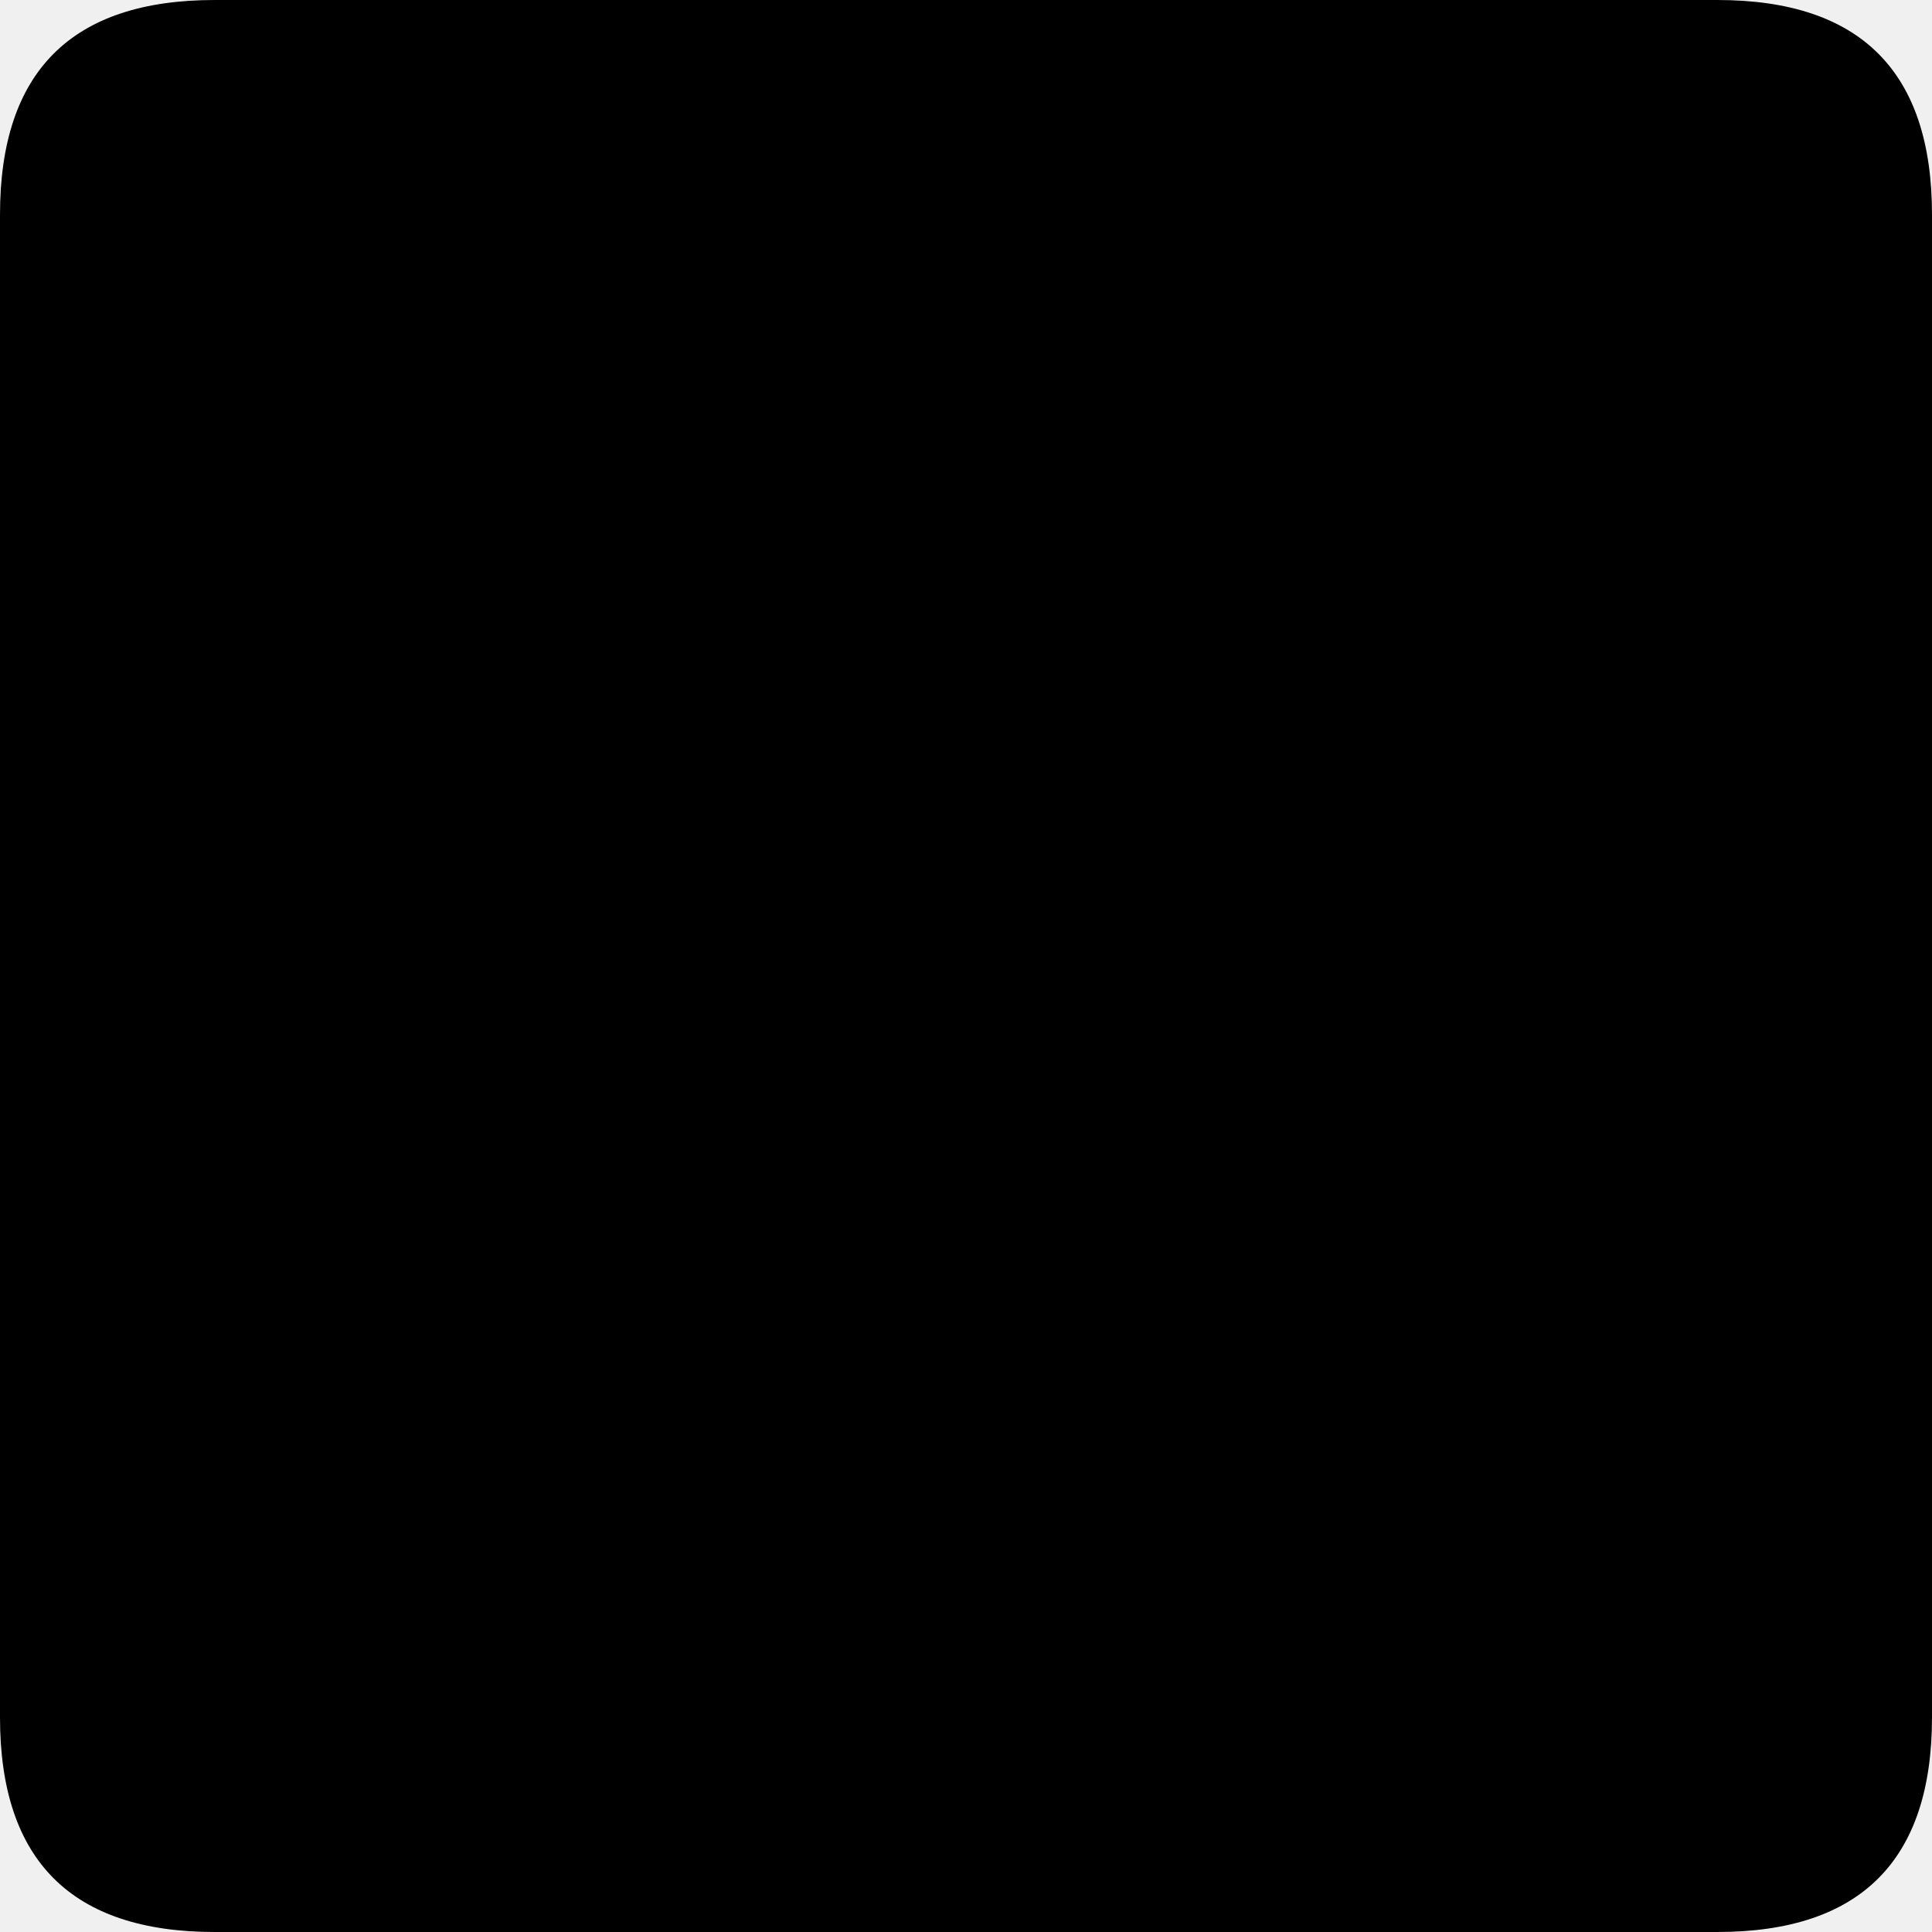
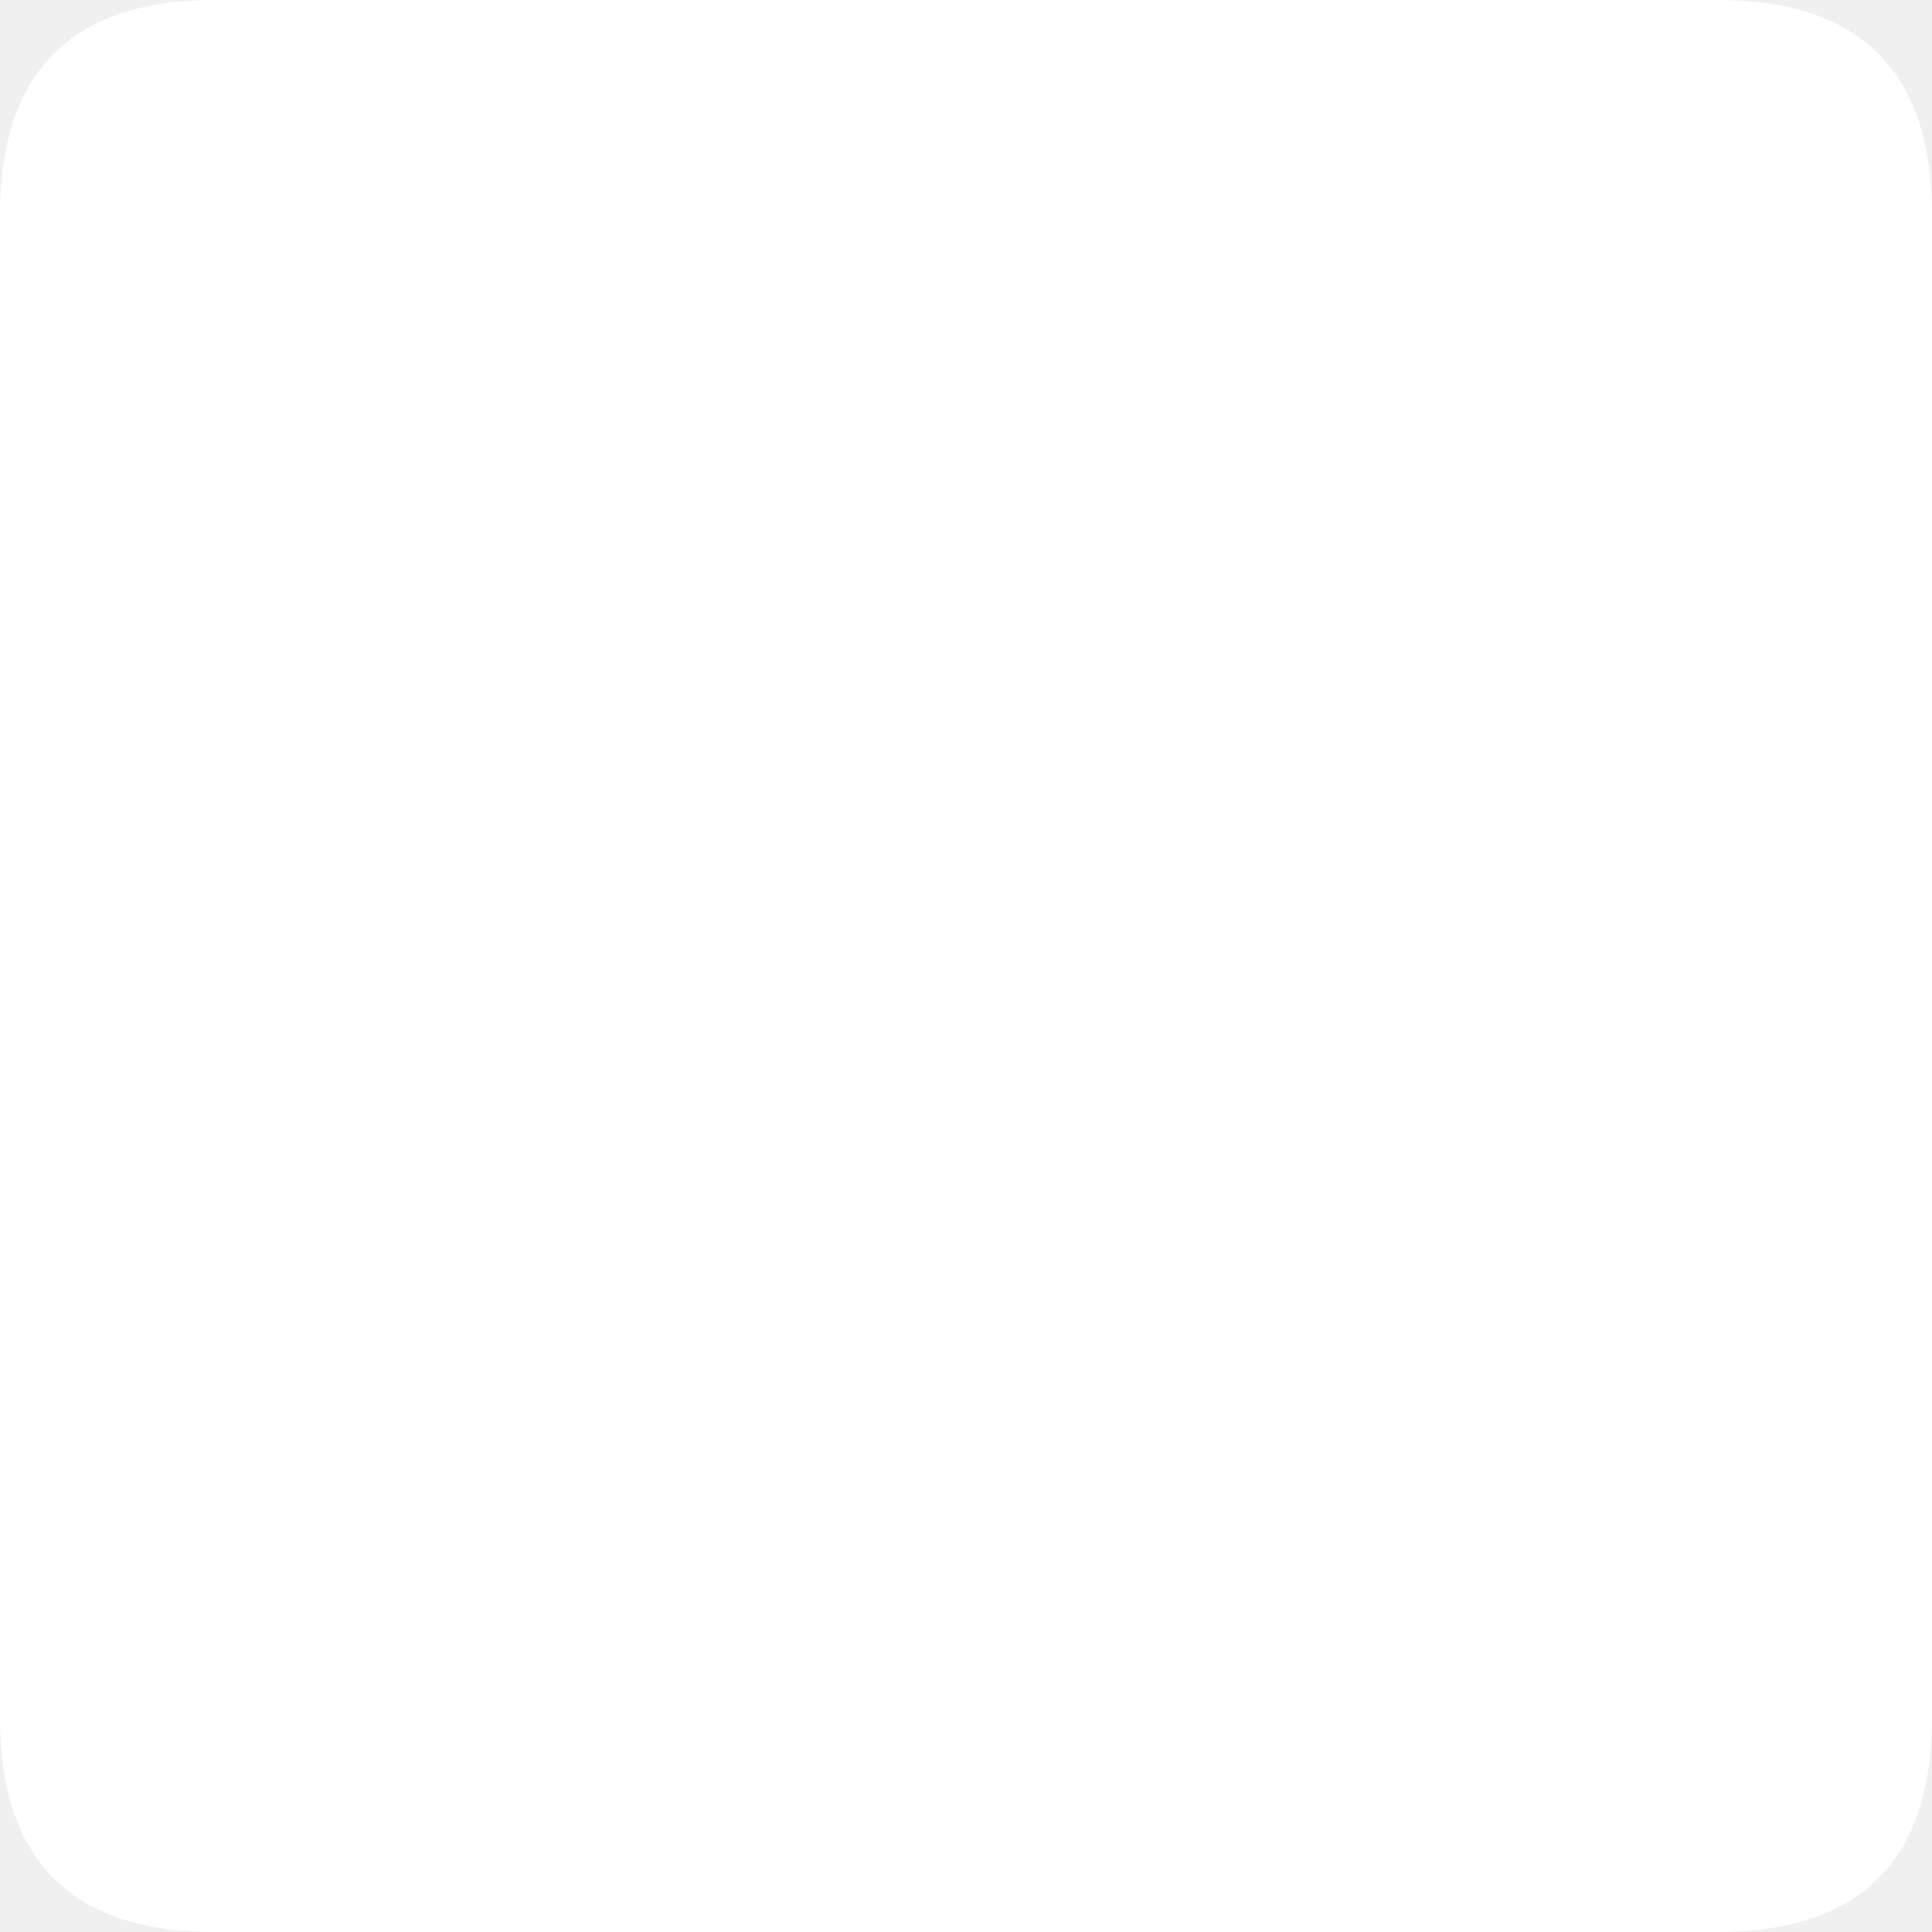
<svg xmlns="http://www.w3.org/2000/svg" viewBox="0 0 18.0 18.0" width="20" height="20">
  <g>
-     <path d="M 2 0 L 16 0 Q 18 0 18 2 L 18 16 Q 18 18 16 18 L 2 18 Q 0 18 0 16 L 0 2 Q 0 0 2 0 Z" fill="2130970194" />
+     <path d="M 2 0 L 16 0 Q 18 0 18 2 L 18 16 Q 18 18 16 18 L 2 18 Q 0 18 0 16 L 0 2 Q 0 0 2 0 Z" fill="#ffffff" />
    <g transform="translate(3 3)">
      <path d="M 0 0 H 12 V 12 H 0 V 0 Z" fill="none" />
-       <path d="M4.5,11h0a1,1 0,0 1,-0.788 -0.385l-3,-4A0.991,0.991 0,0 1,0.5 6a1,1 0,0 1,1.788 -0.616L4.5,8.376 9.712,1.385a1,1 0,1 1,1.576 1.231l-6,8A1,1 0,0 1,4.5 11Z" fill="2130970235" />
+       <path d="M4.5,11h0a1,1 0,0 1,-0.788 -0.385l-3,-4A0.991,0.991 0,0 1,0.5 6a1,1 0,0 1,1.788 -0.616L4.5,8.376 9.712,1.385a1,1 0,1 1,1.576 1.231l-6,8A1,1 0,0 1,4.5 11Z" fill="#ffffff" />
    </g>
  </g>
</svg>
